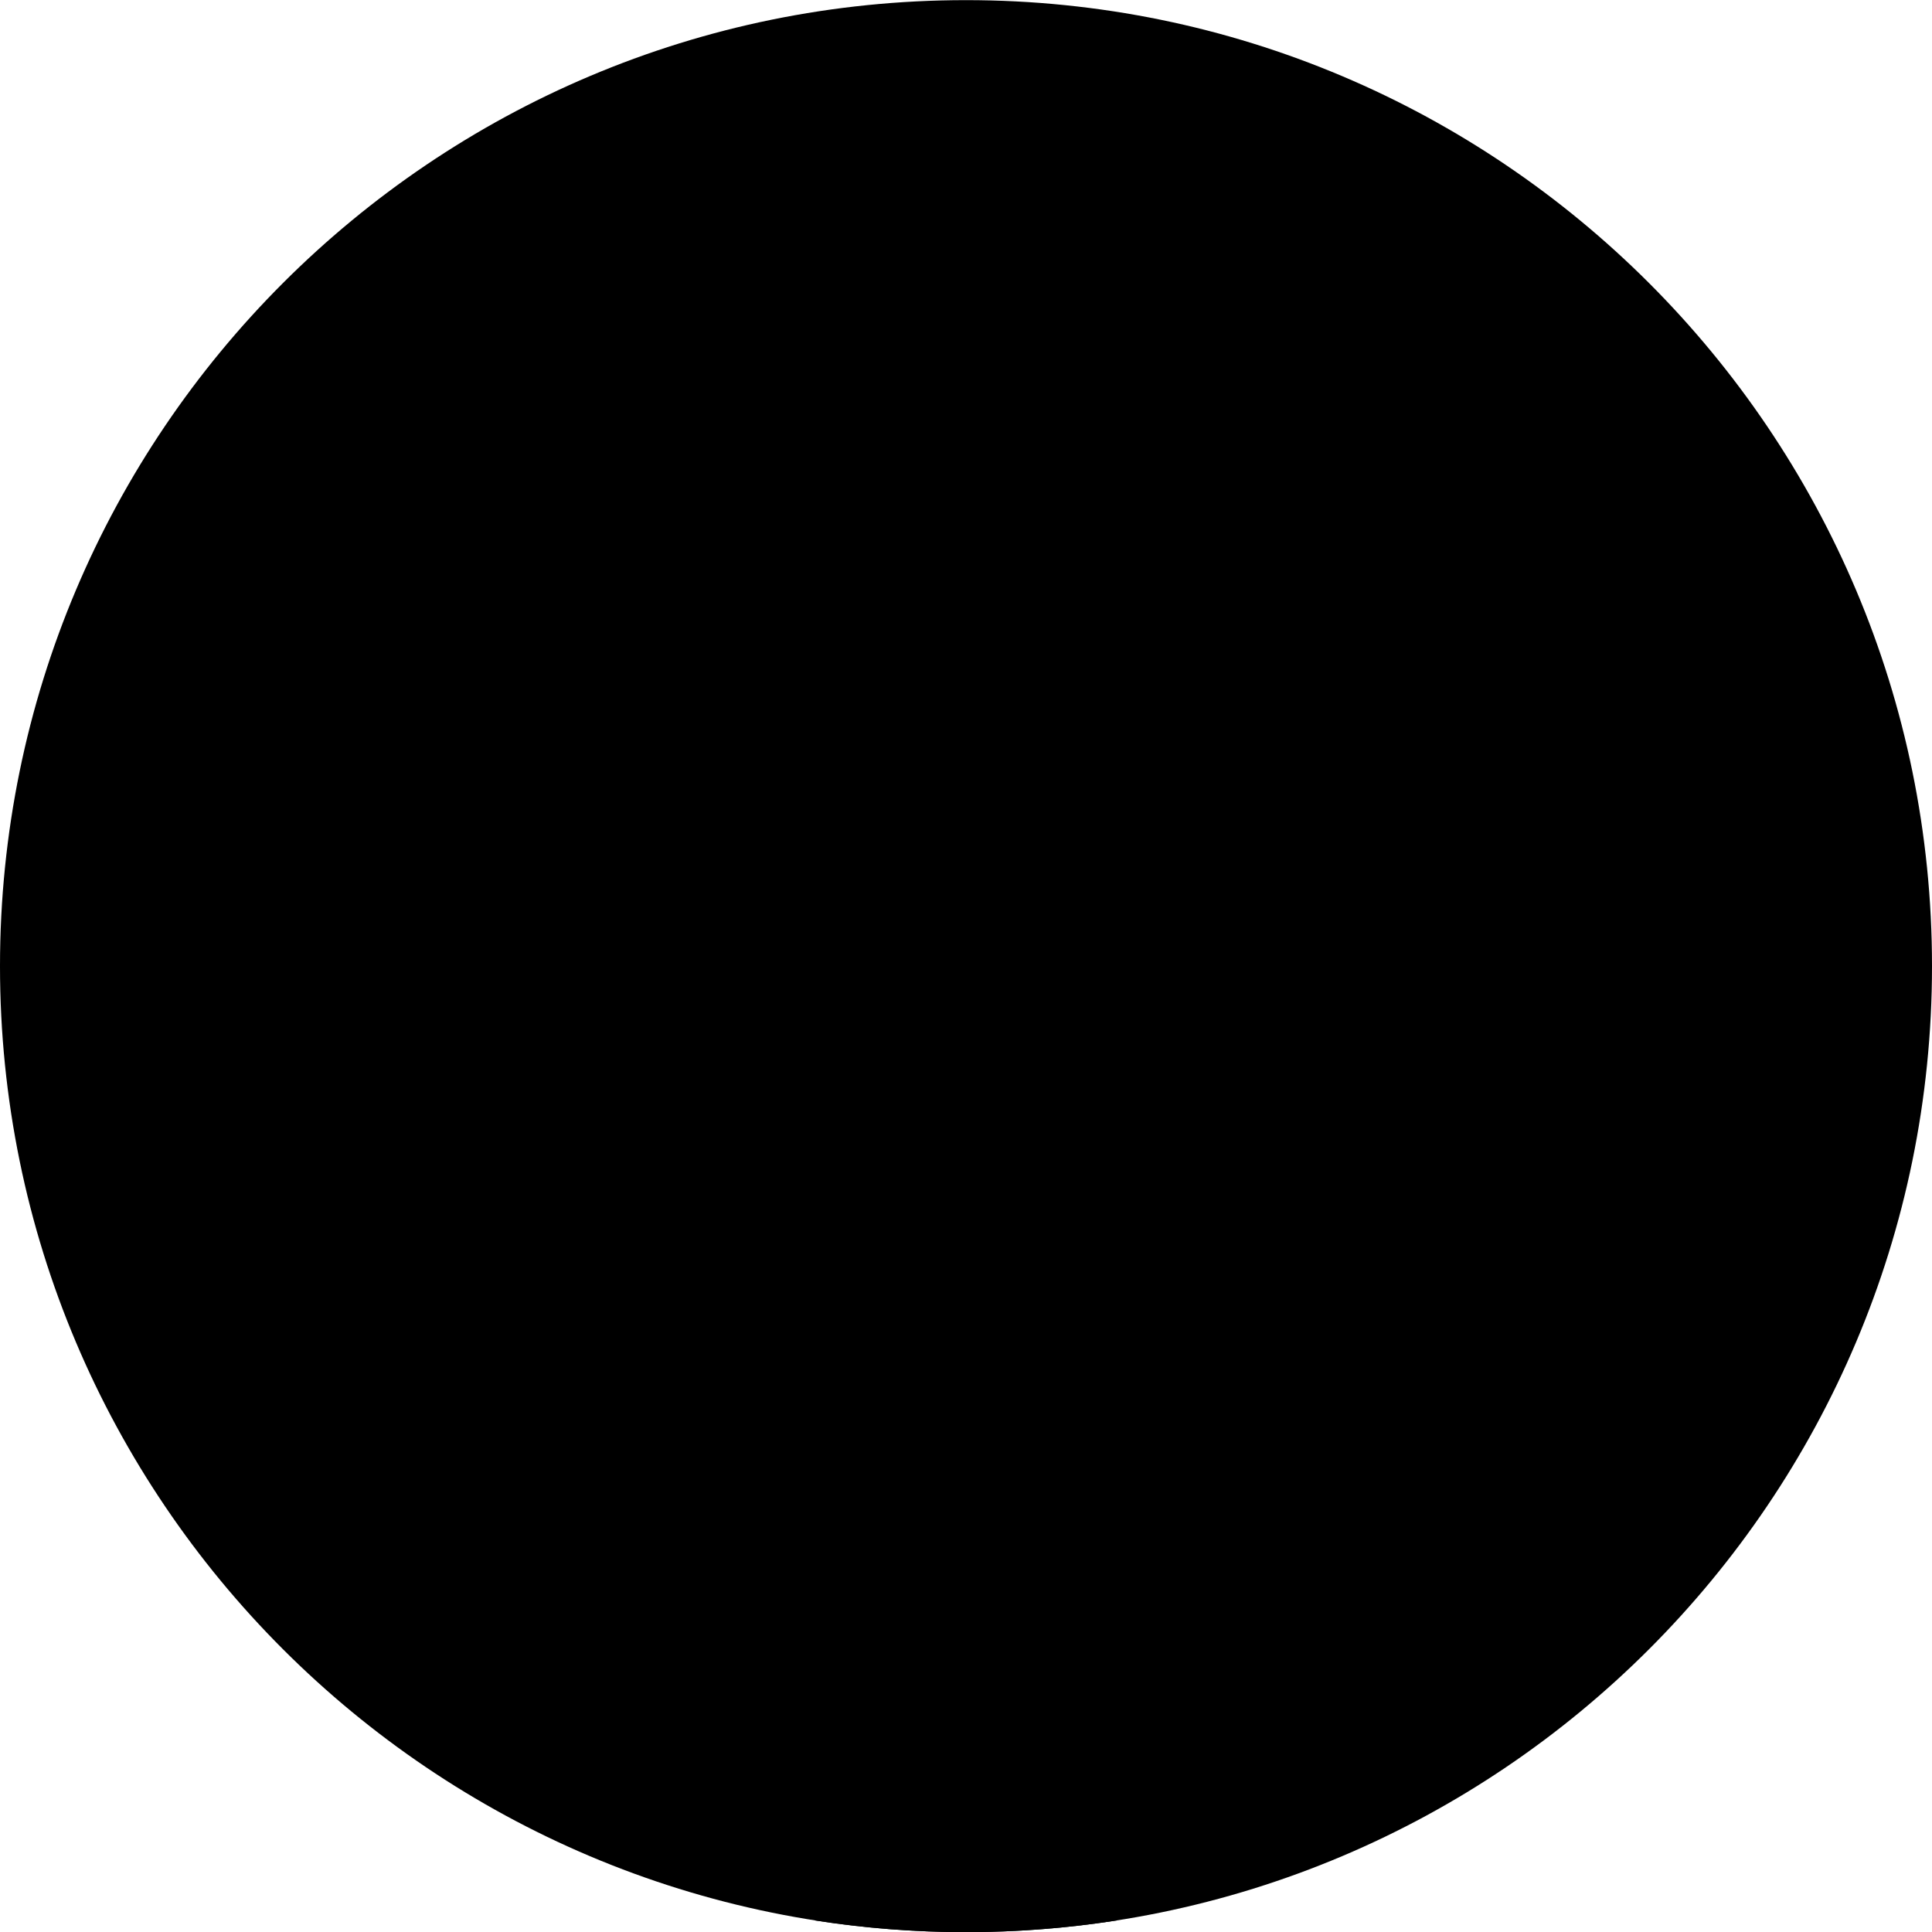
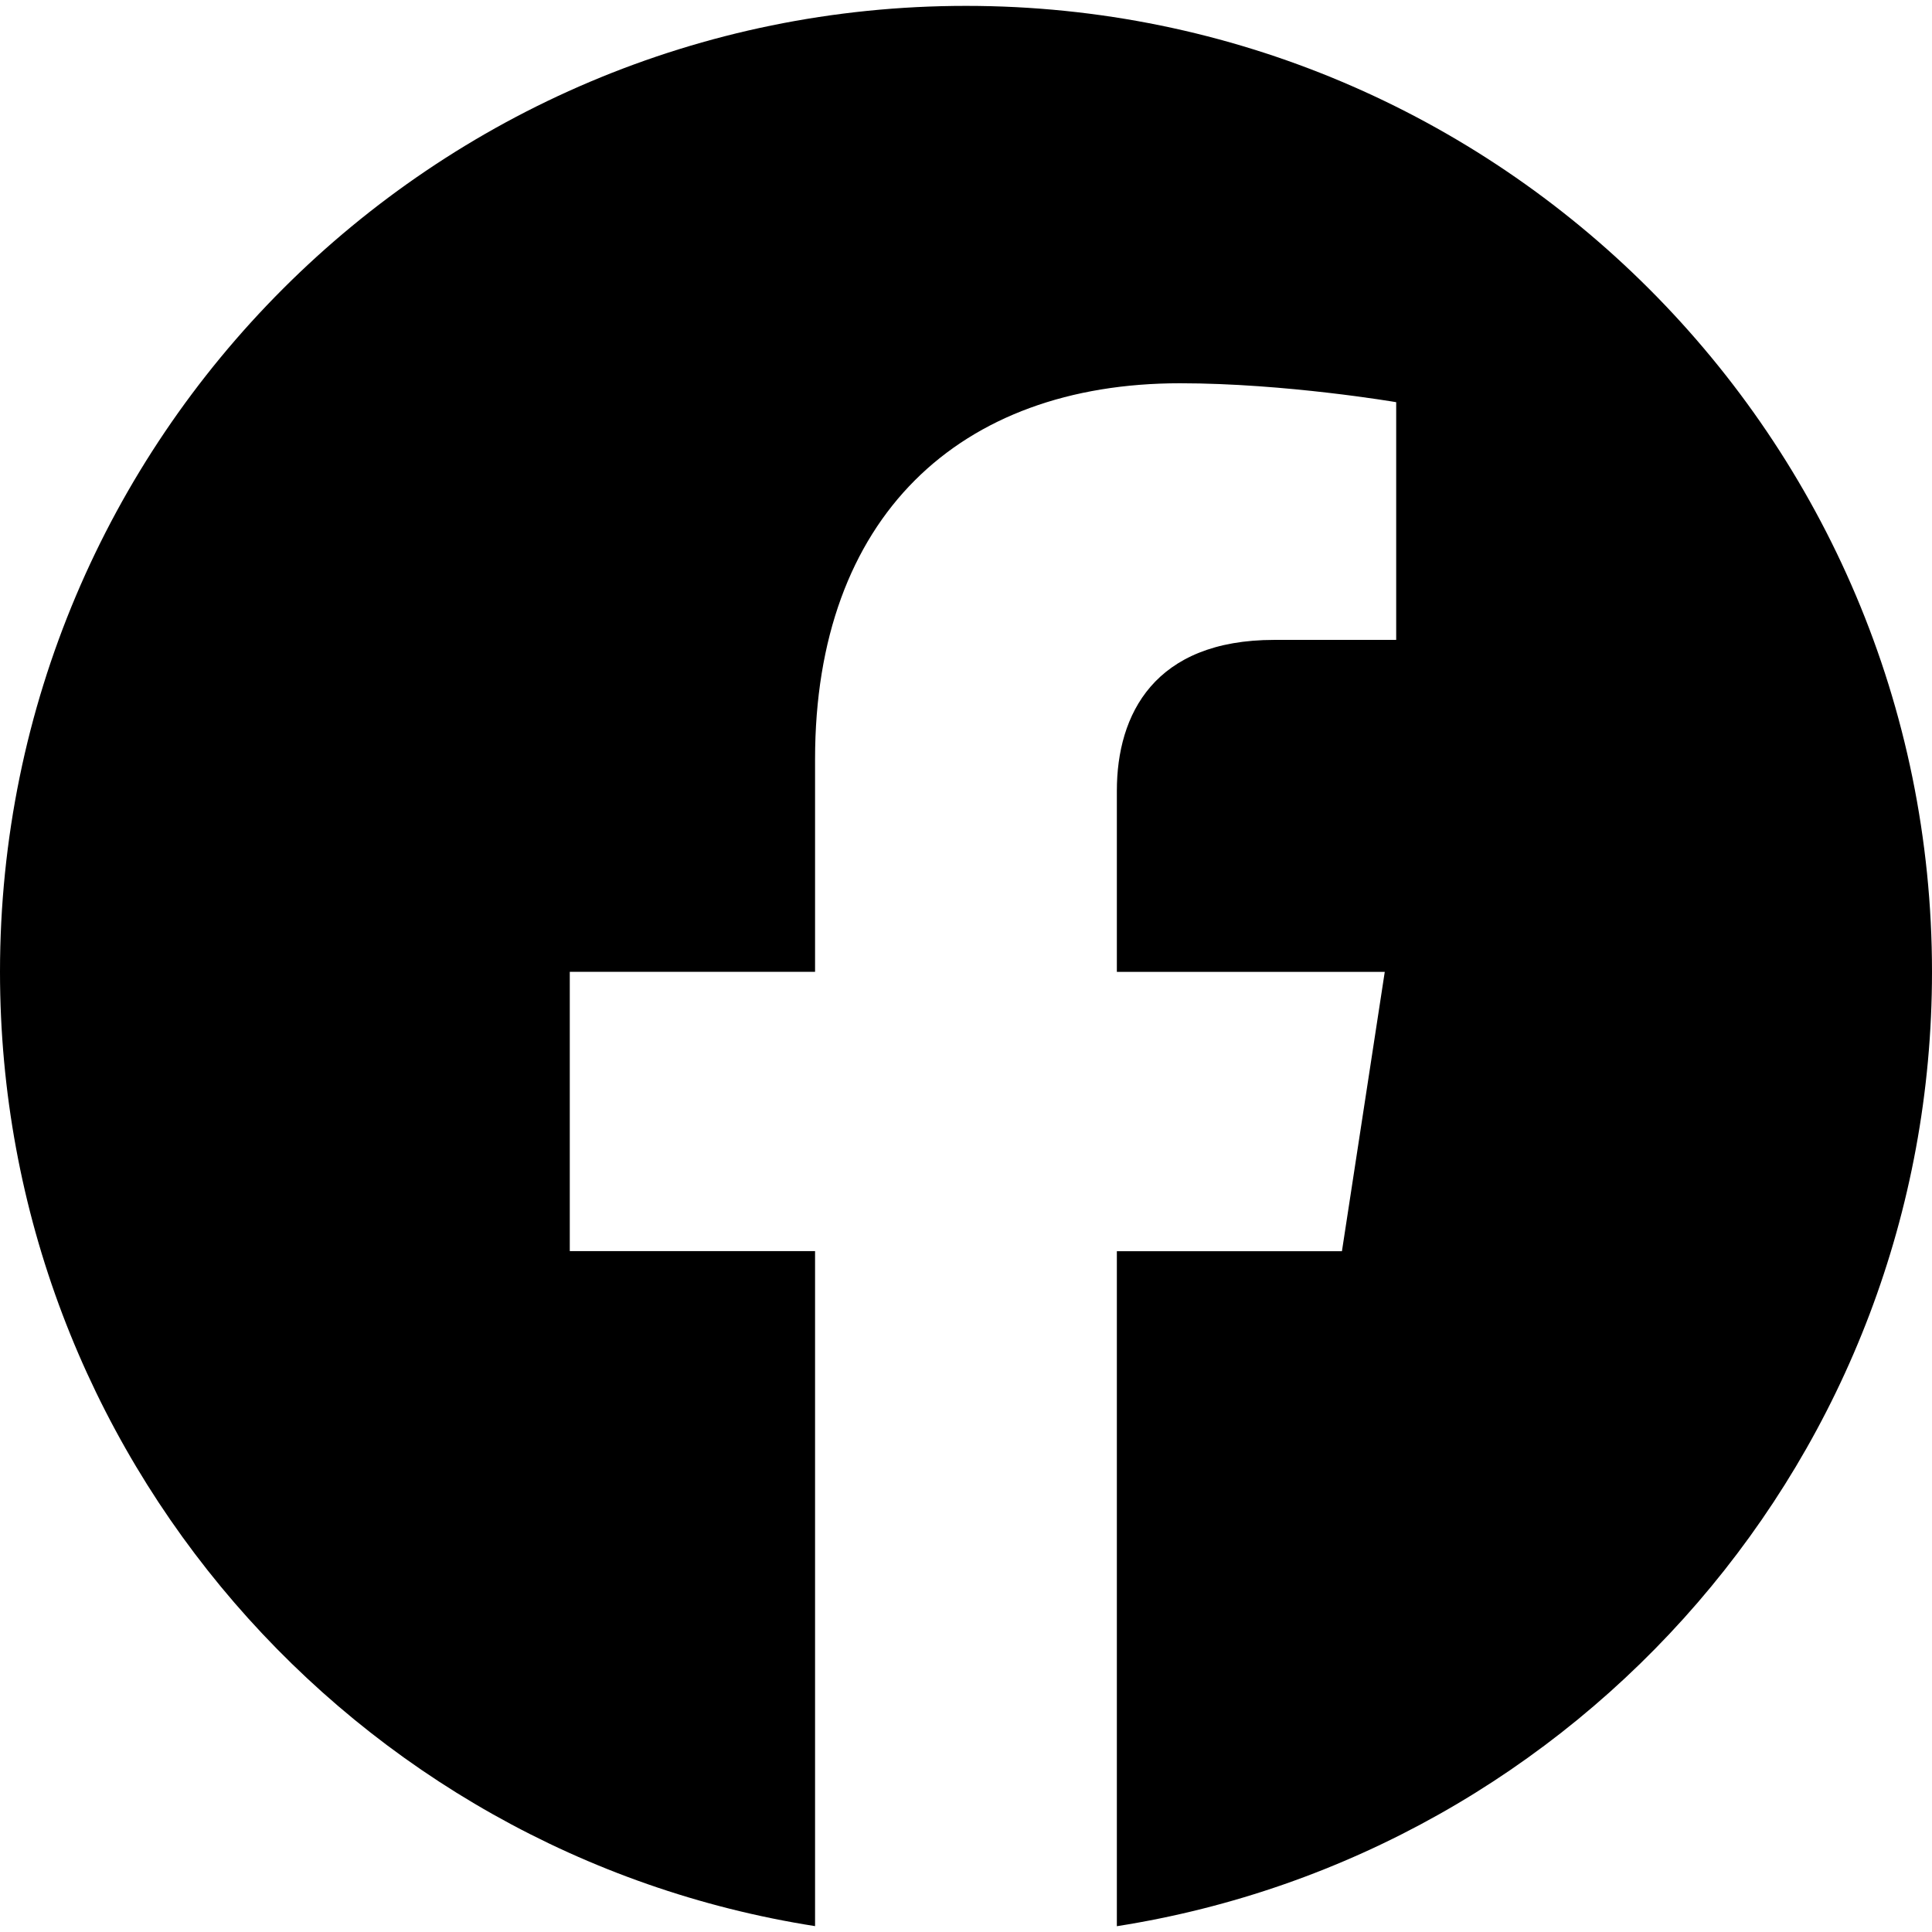
- <svg xmlns="http://www.w3.org/2000/svg" width="1365.12" height="1365.12" viewBox="0 0 14222 14222">
-   <circle cx="7111" cy="7112" r="7111" />
-   <path d="M9879 9168l315-2056H8222V5778c0-562 275-1111 1159-1111h897V2917s-814-139-1592-139c-1624 0-2686 984-2686 2767v1567H4194v2056h1806v4969c362 57 733 86 1111 86s749-30 1111-86V9168z" />
+ <svg xmlns="http://www.w3.org/2000/svg" width="24" height="24" viewBox="0 0 24 24">
+   <path d="M24 12.073c0-6.627-5.373-12-12-12s-12 5.373-12 12c0 5.99 4.388 10.954 10.125 11.854v-8.385H7.078v-3.47h3.047V9.43c0-3.007 1.792-4.669 4.533-4.669 1.312 0 2.686.235 2.686.235v2.953H15.83c-1.491 0-1.956.925-1.956 1.874v2.25h3.328l-.532 3.47h-2.796v8.385C19.612 23.027 24 18.062 24 12.073z" />
</svg>
